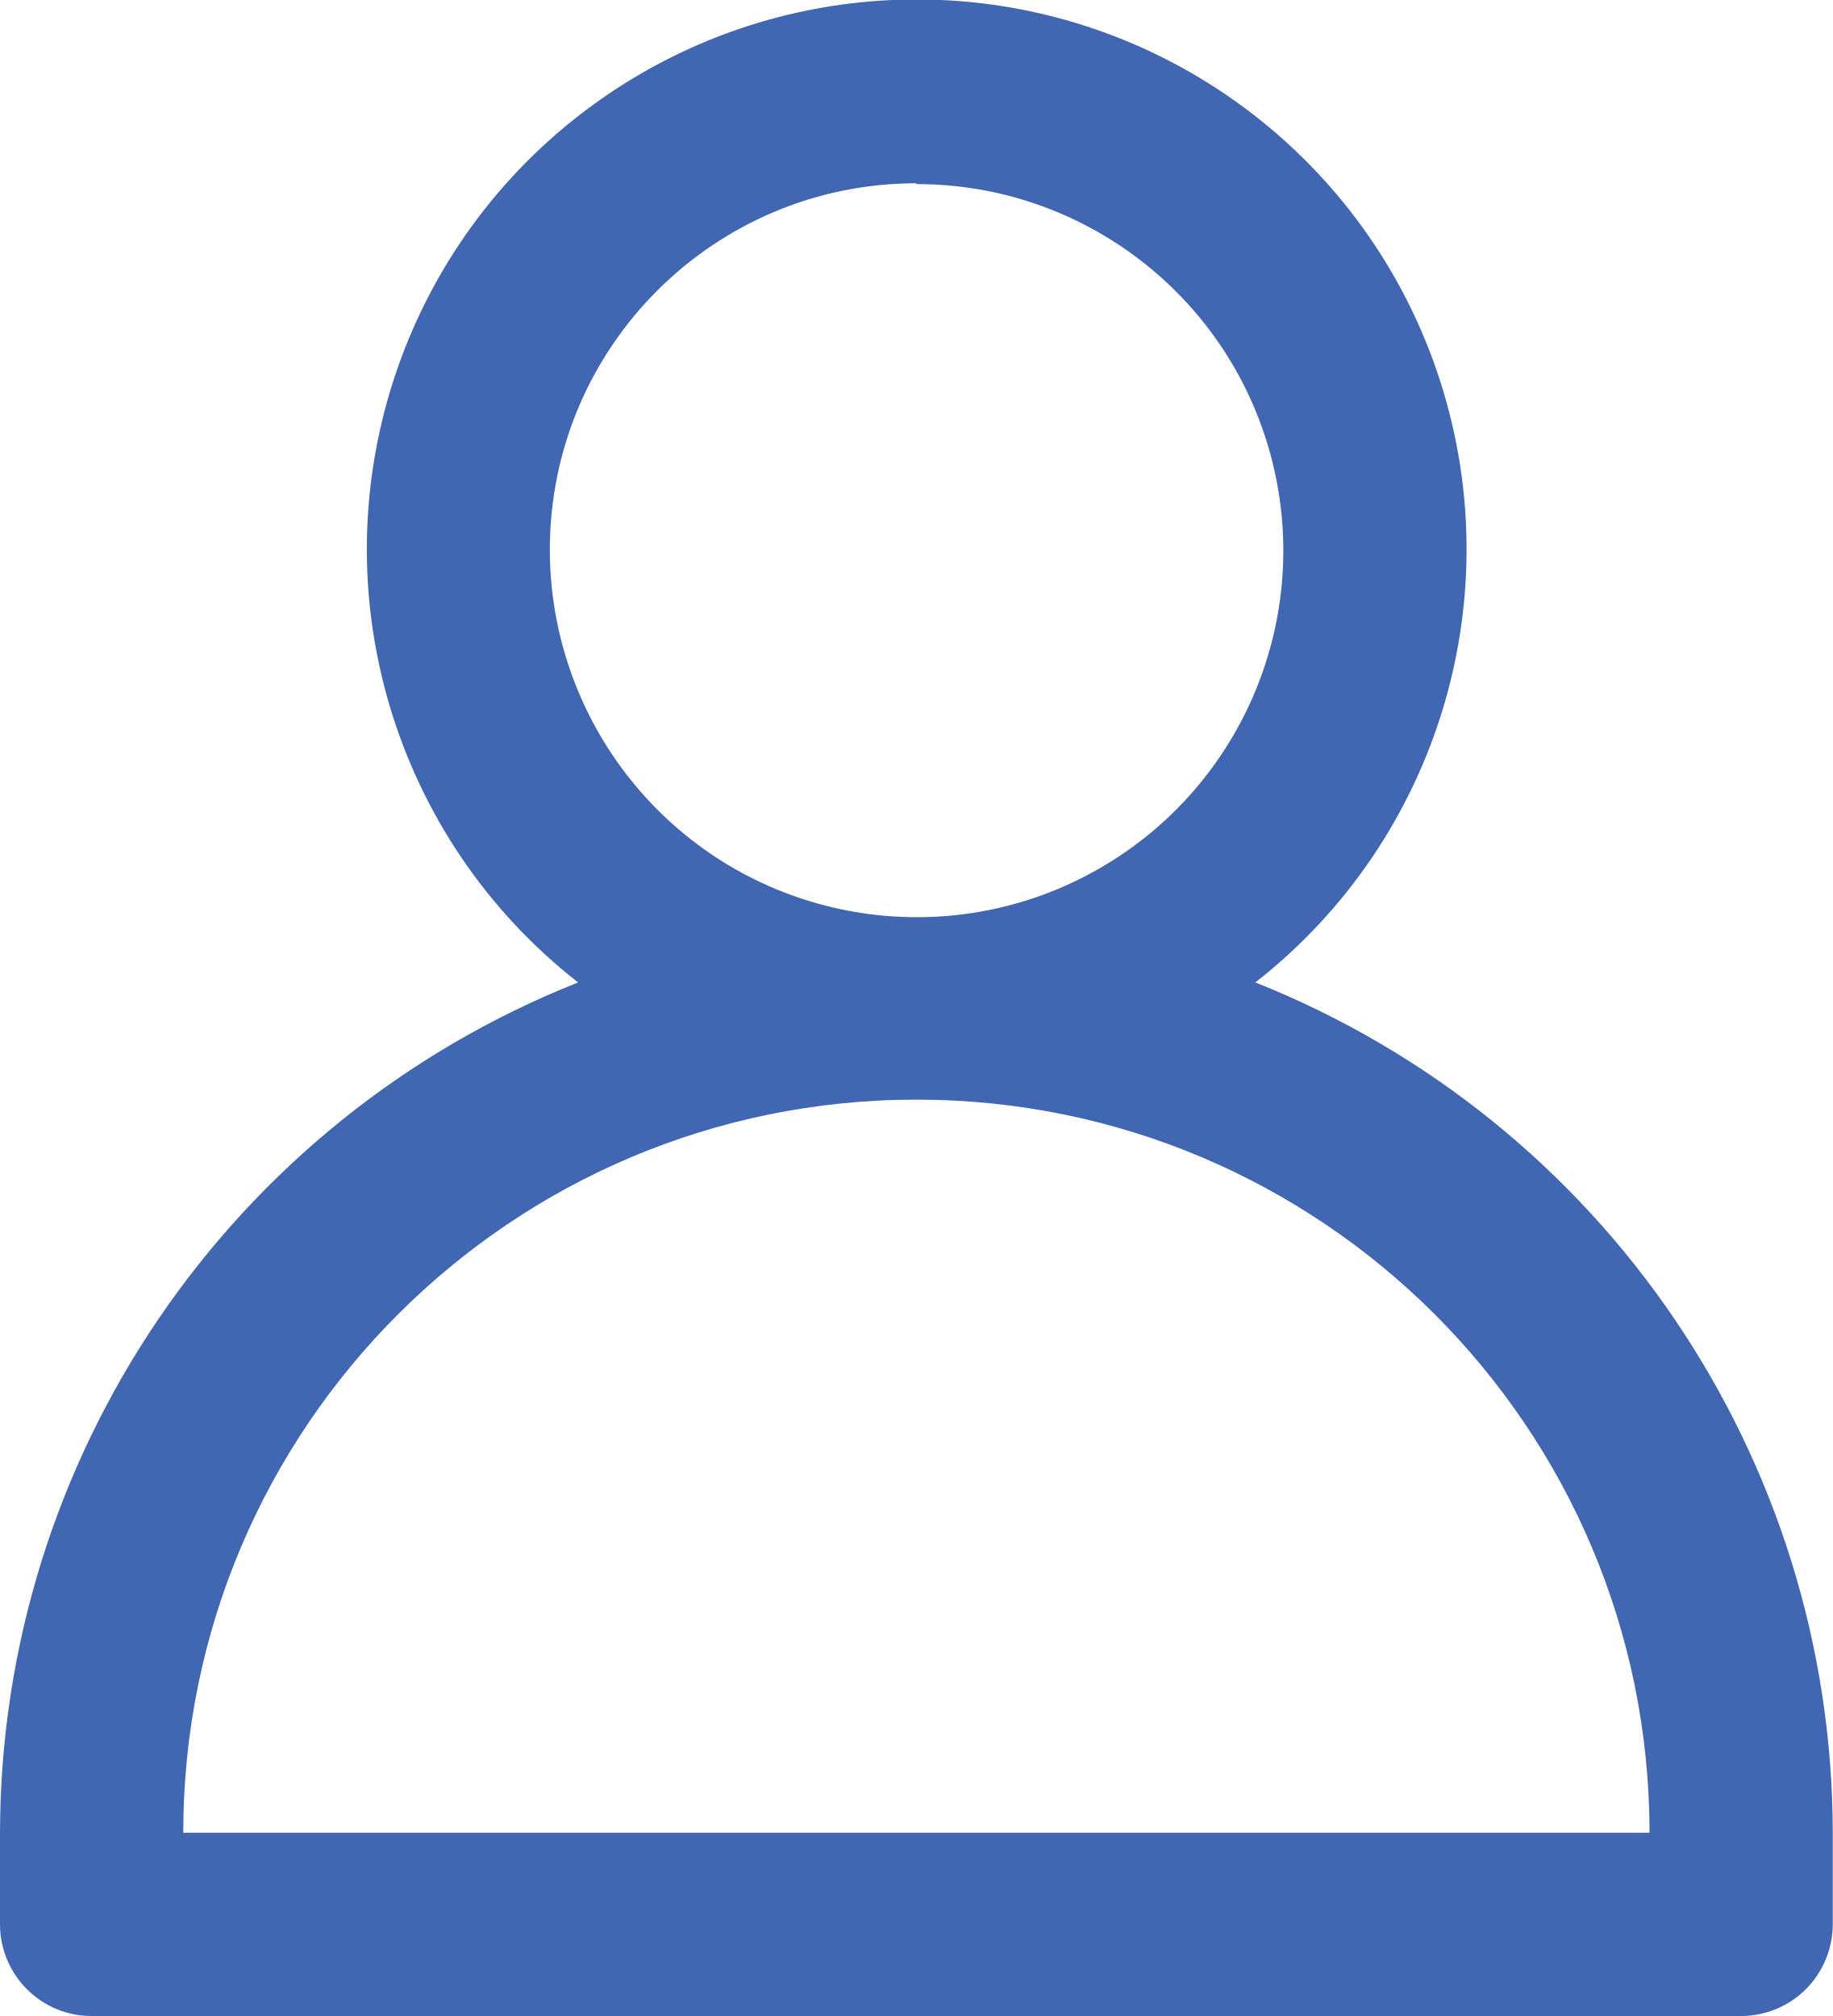
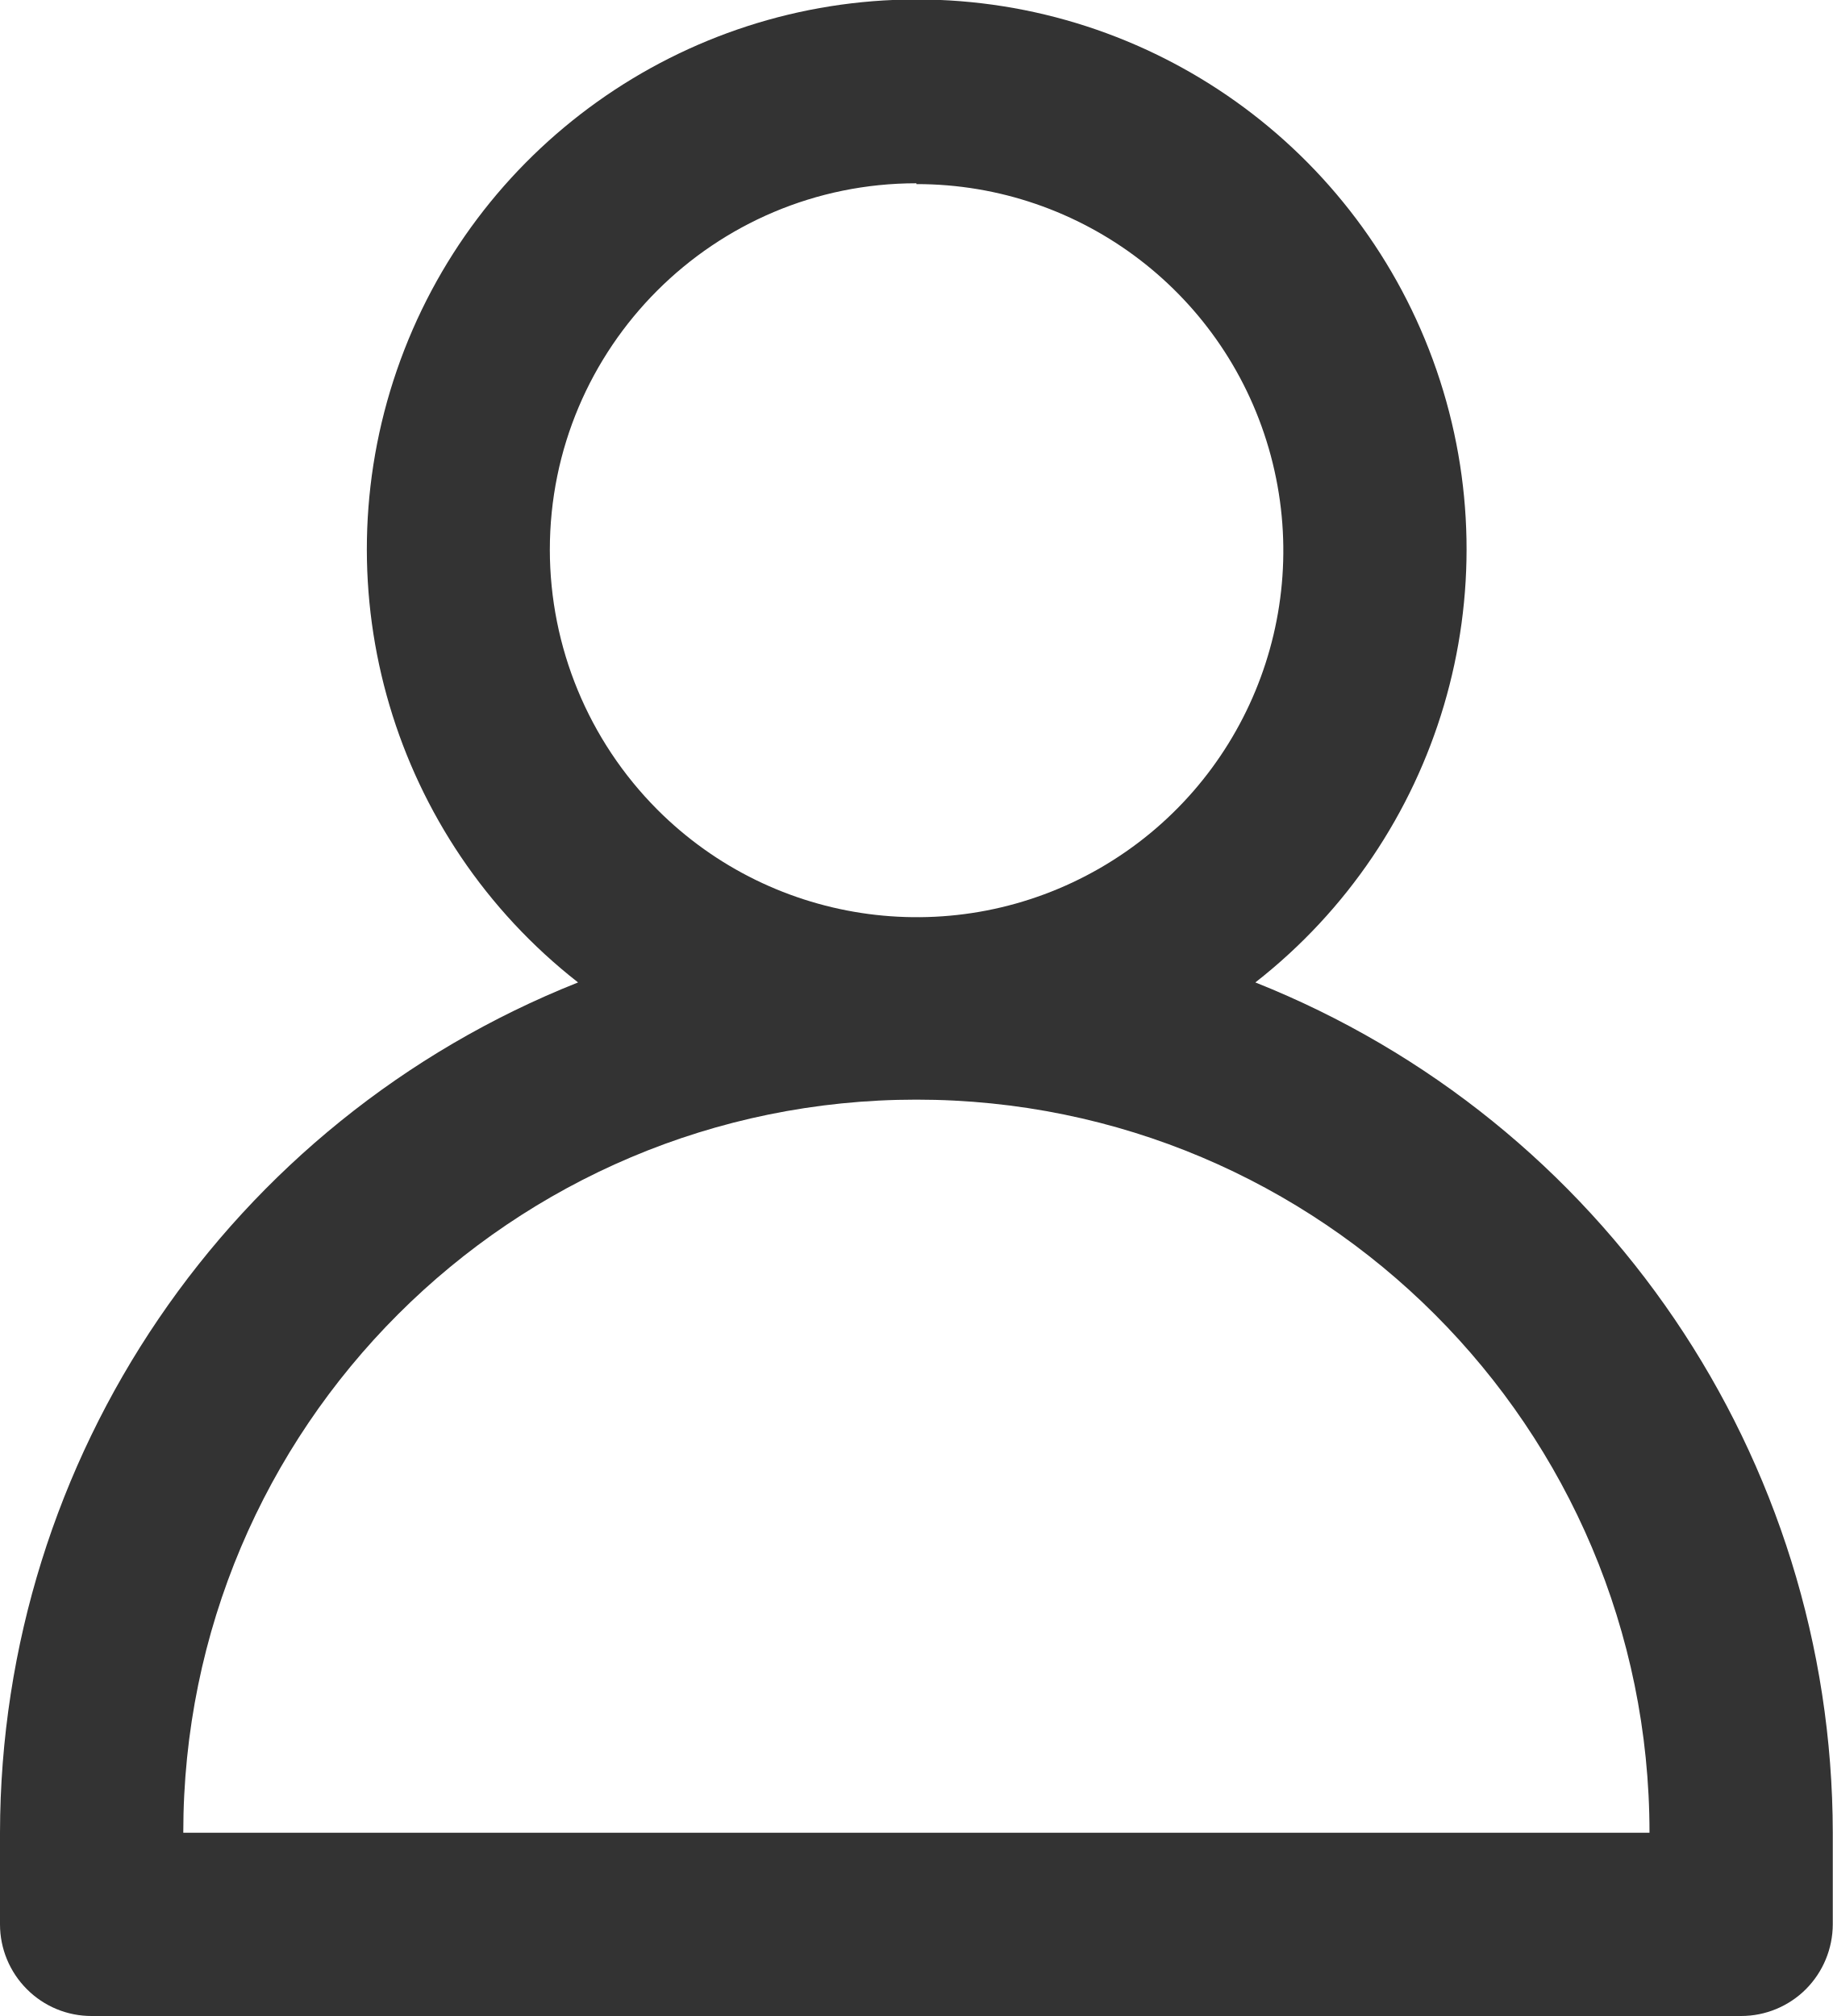
<svg xmlns="http://www.w3.org/2000/svg" width="20" height="22" viewBox="0 0 20 22">
  <defs>
-     <style>.a{fill:#4267b2;}</style>
+     <style>.a{fill:#333;}</style>
  </defs>
  <g transform="translate(-30 -376.99)">
    <path class="a" d="M19,22H1a.993.993,0,0,1-.706-.292A1,1,0,0,1,0,21V20a10,10,0,0,1,6.308-9.279,6,6,0,1,1,7.391,0A10,10,0,0,1,20,20v1a1.007,1.007,0,0,1-.293.707A1,1,0,0,1,19,22ZM10,12a8,8,0,0,0-8,8H18a8,8,0,0,0-8-8Zm0-10a4,4,0,0,0-4,4A4.021,4.021,0,0,0,7.172,8.834,4,4,0,1,0,10,2.009Z" transform="translate(30 376.99)" />
  </g>
</svg>
